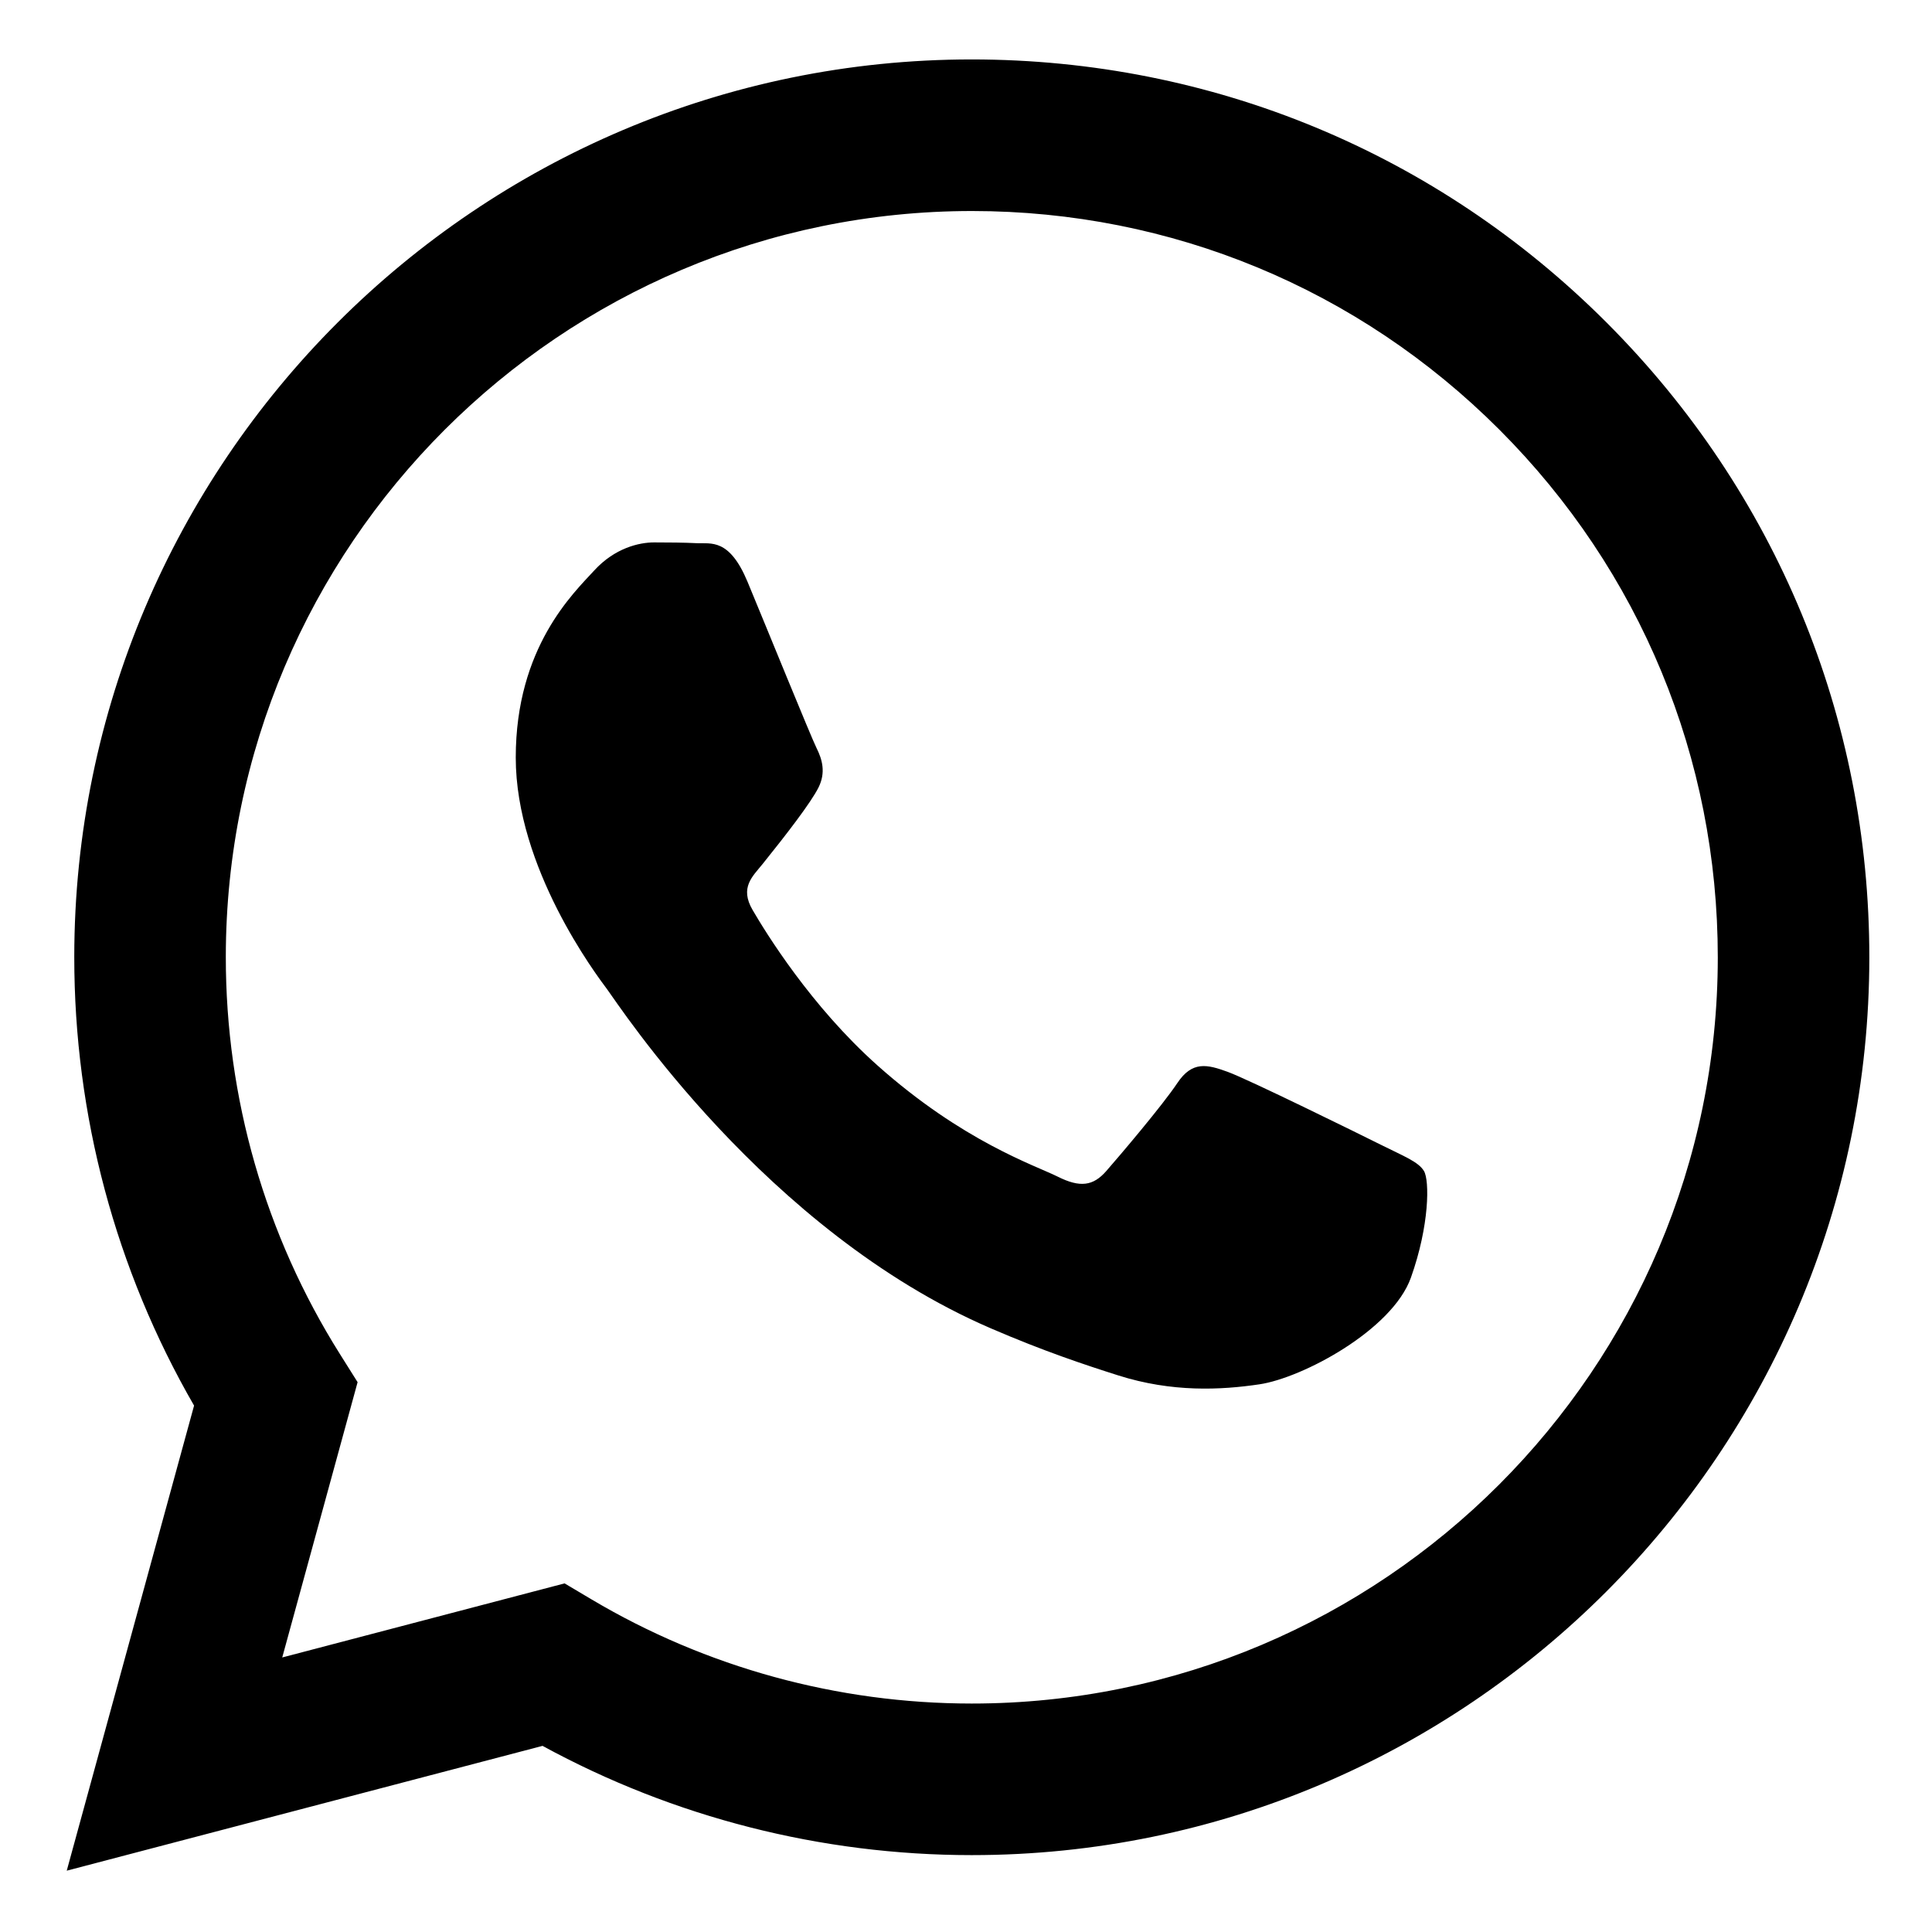
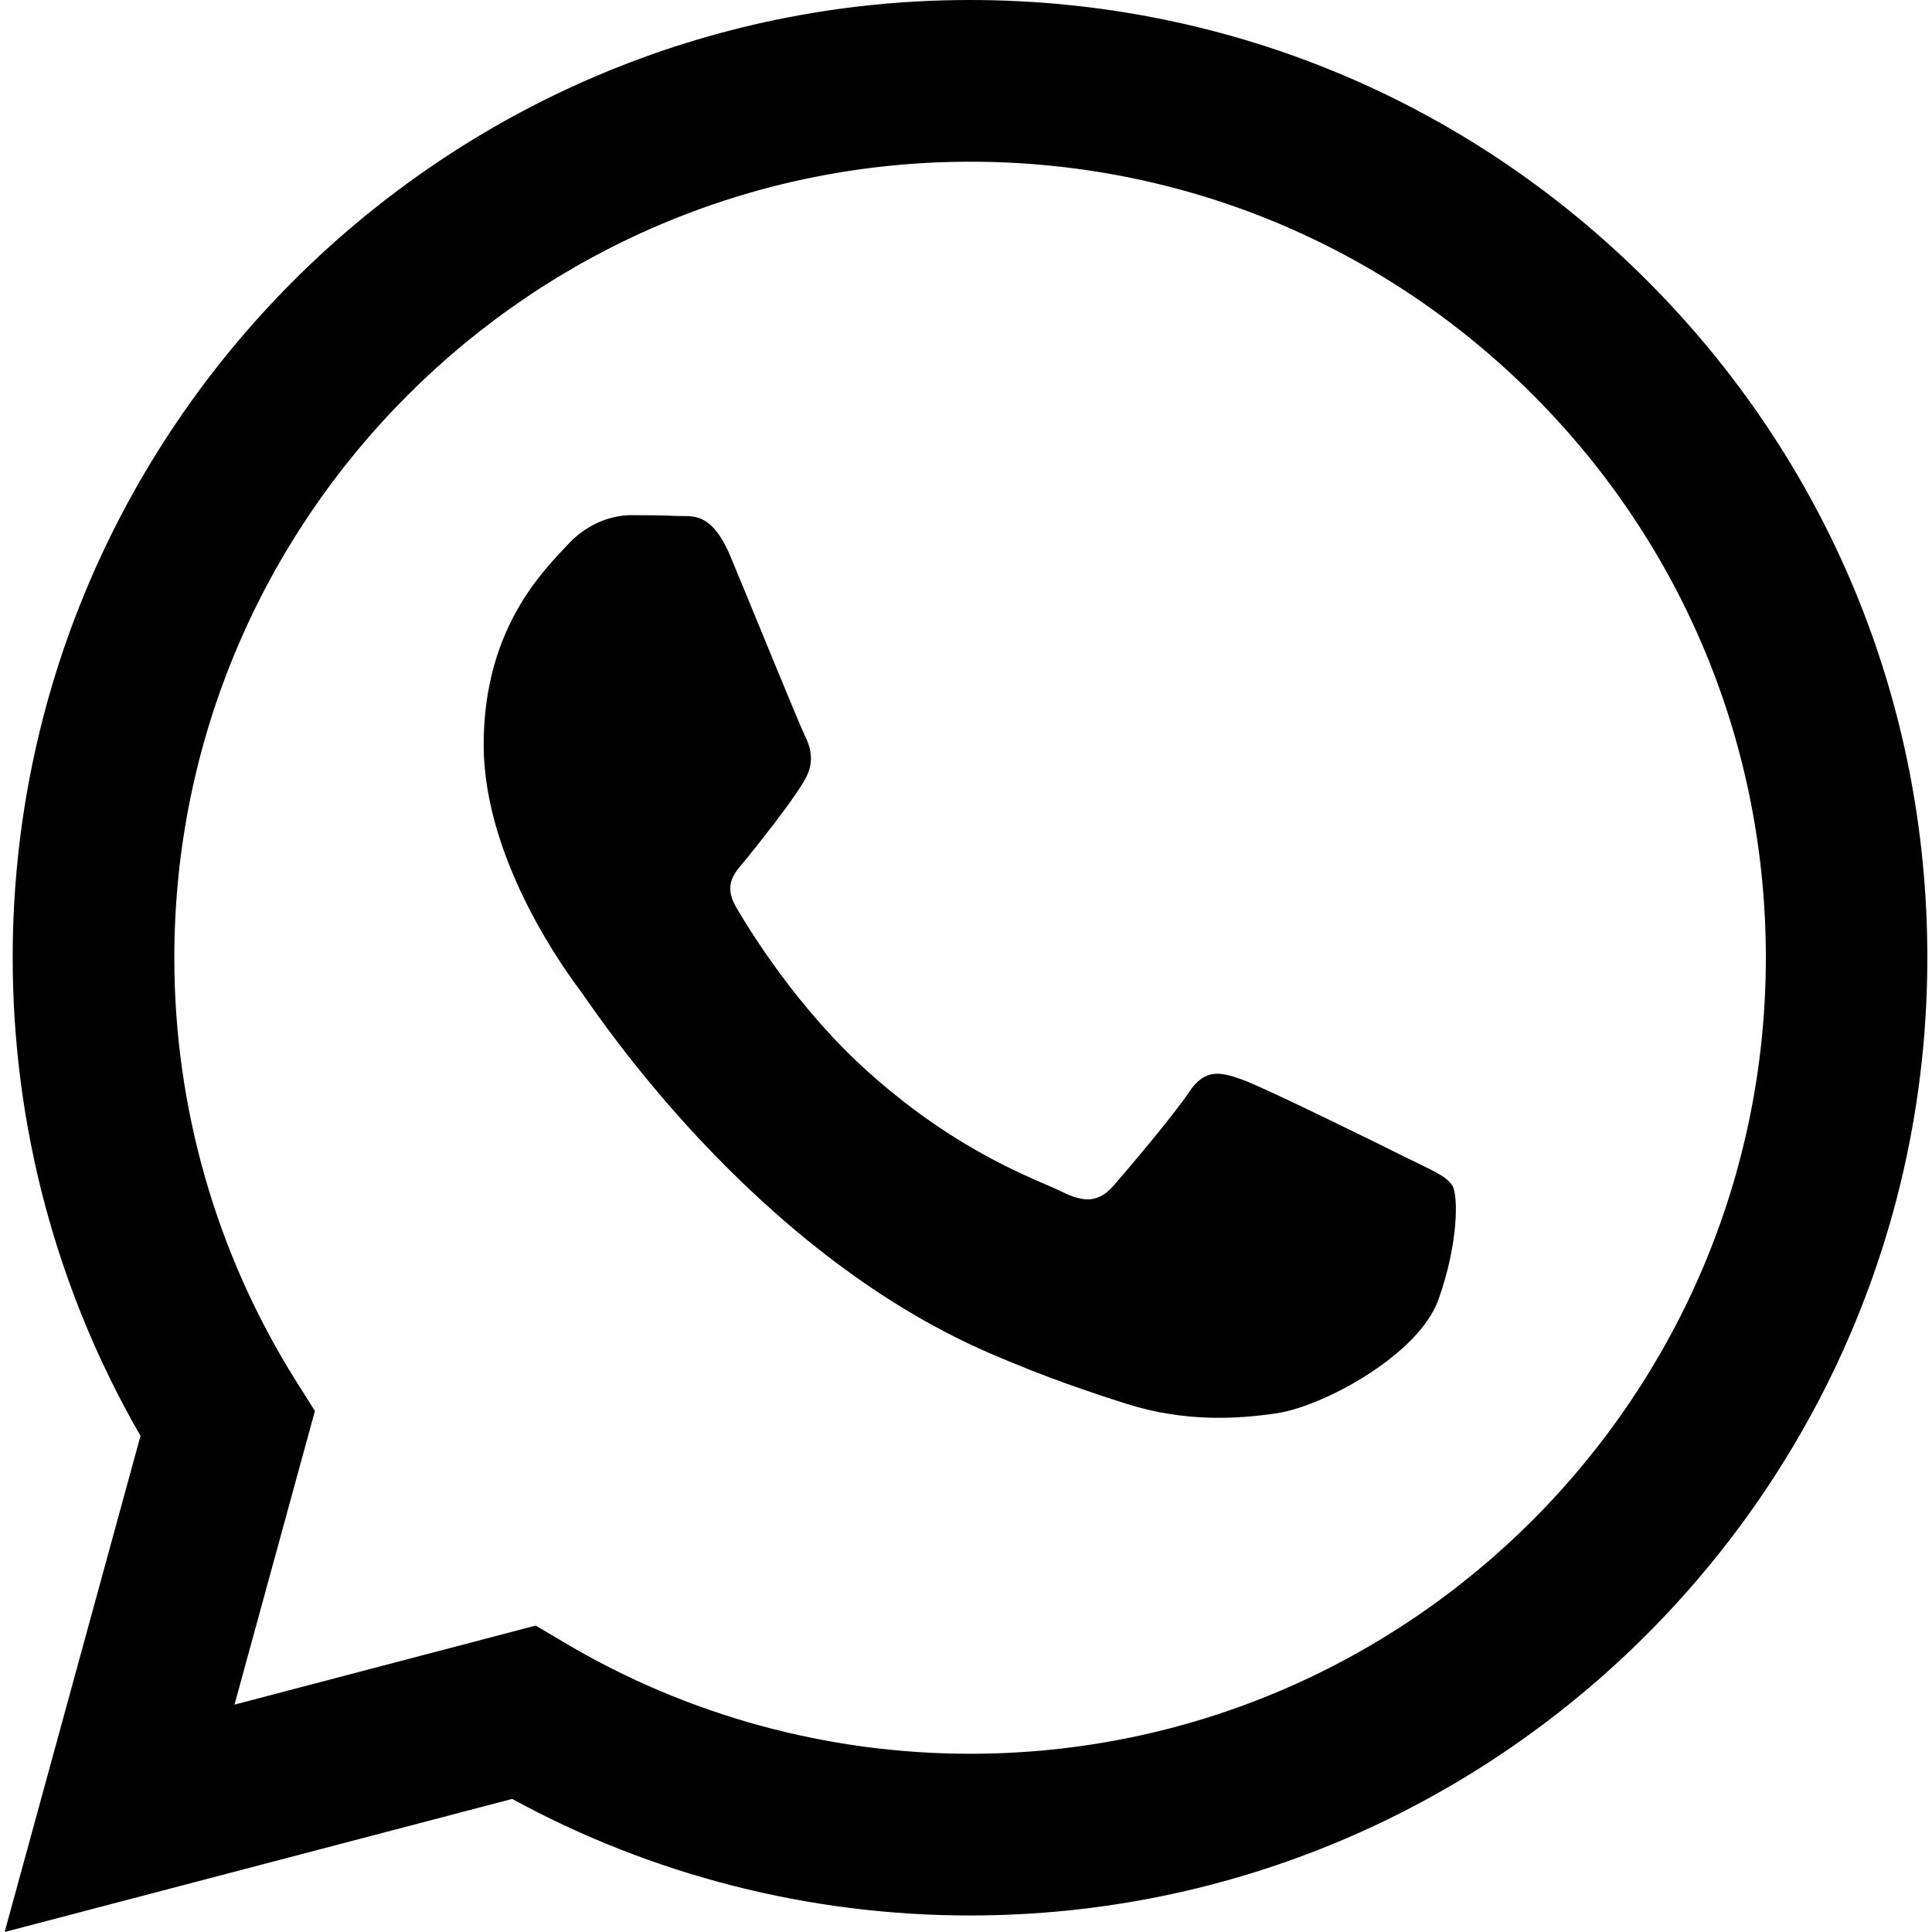
- <svg xmlns="http://www.w3.org/2000/svg" height="682pt" viewBox="-23 -21 682 682.667" width="682pt">
-   <path d="m544.387 93.008c-59.875-59.945-139.504-92.973-224.336-93.008-174.805 0-317.07 142.262-317.141 317.113-.023 55.895 14.578 110.457 42.332 158.551l-44.992 164.336 168.121-44.102c46.324 25.27 98.477 38.586 151.551 38.602h.133c174.785 0 317.066-142.273 317.133-317.133.035-84.742-32.922-164.418-92.801-224.359zm-224.336 487.934h-.109c-47.297-.02-93.684-12.73-134.16-36.742l-9.621-5.715-99.766 26.172 26.629-97.27-6.27-9.973c-26.387-41.969-40.32-90.477-40.297-140.281.055-145.332 118.305-263.57 263.699-263.57 70.406.023 136.59 27.477 186.355 77.301s77.156 116.051 77.133 186.484c-.062 145.344-118.305 263.594-263.594 263.594zm144.586-197.418c-7.922-3.969-46.883-23.133-54.148-25.781-7.258-2.645-12.547-3.961-17.824 3.969-5.285 7.93-20.469 25.781-25.094 31.066-4.625 5.289-9.242 5.953-17.168 1.984-7.926-3.965-33.457-12.336-63.727-39.332-23.555-21.012-39.457-46.961-44.082-54.891-4.617-7.938-.039-11.812 3.477-16.172 8.578-10.652 17.168-21.82 19.809-27.105 2.645-5.289 1.32-9.918-.664-13.883-1.977-3.965-17.824-42.969-24.426-58.84-6.438-15.445-12.965-13.359-17.832-13.602-4.617-.23-9.902-.277-15.188-.277-5.281 0-13.867 1.98-21.133 9.918-7.262 7.934-27.73 27.102-27.73 66.105s28.395 76.684 32.355 81.973c3.961 5.289 55.879 85.328 135.367 119.648 18.906 8.172 33.664 13.043 45.176 16.695 18.984 6.031 36.254 5.18 49.91 3.141 15.227-2.277 46.879-19.172 53.488-37.68 6.602-18.512 6.602-34.375 4.617-37.684-1.977-3.305-7.262-5.285-15.184-9.254zm0 0" fill-rule="evenodd" />
+ <svg xmlns="http://www.w3.org/2000/svg" version="1.1" width="1024" height="1024" viewBox="0 0 1024 1024">
+   <g id="icomoon-ignore">
+ </g>
+   <path d="M873.060 148.789c-95.781-95.9-223.184-148.749-358.91-148.789-279.657 0-507.34 227.604-507.42 507.38-0.040 89.409 23.298 176.747 67.744 253.65l-72.005 262.97 268.983-70.531c74.116 40.463 157.591 61.77 242.459 61.77h0.199c279.696 0 507.34-227.644 507.42-507.42 0.119-135.607-52.61-263.089-148.47-359.029zM514.15 929.533h-0.159c-75.669-0.040-149.904-20.391-214.661-58.823l-15.413-9.12-159.622 41.897 42.614-155.639-10.036-15.93c-42.215-67.186-64.518-144.806-64.478-224.458 0.080-232.582 189.292-421.755 421.954-421.755 112.627 0.040 218.524 43.968 298.175 123.619 79.612 79.731 123.42 185.708 123.42 298.375-0.119 232.622-189.292 421.834-421.795 421.834zM745.498 613.635c-12.665-6.372-75.032-37.038-86.661-41.259s-20.072-6.332-28.515 6.332c-8.483 12.704-32.737 41.259-40.144 49.742-7.447 8.443-14.815 9.518-27.48 3.146-12.665-6.332-53.526-19.714-101.954-62.925-37.715-33.613-63.164-75.151-70.571-87.816-7.408-12.704-0.040-18.917 5.576-25.847 13.74-17.045 27.44-34.927 31.701-43.37 4.222-8.483 2.111-15.851-1.075-22.223-3.146-6.372-28.475-68.779-39.069-94.148-10.275-24.732-20.709-21.386-28.515-21.785-7.408-0.358-15.851-0.438-24.294-0.438s-22.183 3.146-33.812 15.851c-11.629 12.704-44.326 43.41-44.326 105.777 0 62.407 45.441 122.703 51.773 131.186 6.332 8.443 89.409 136.523 216.572 191.442 30.268 13.063 53.884 20.869 72.284 26.723 30.387 9.638 58.026 8.284 79.851 5.018 24.334-3.664 75.032-30.706 85.586-60.296 10.554-29.63 10.554-54.999 7.368-60.296-3.146-5.297-11.629-8.483-24.294-14.815z" />
</svg>
